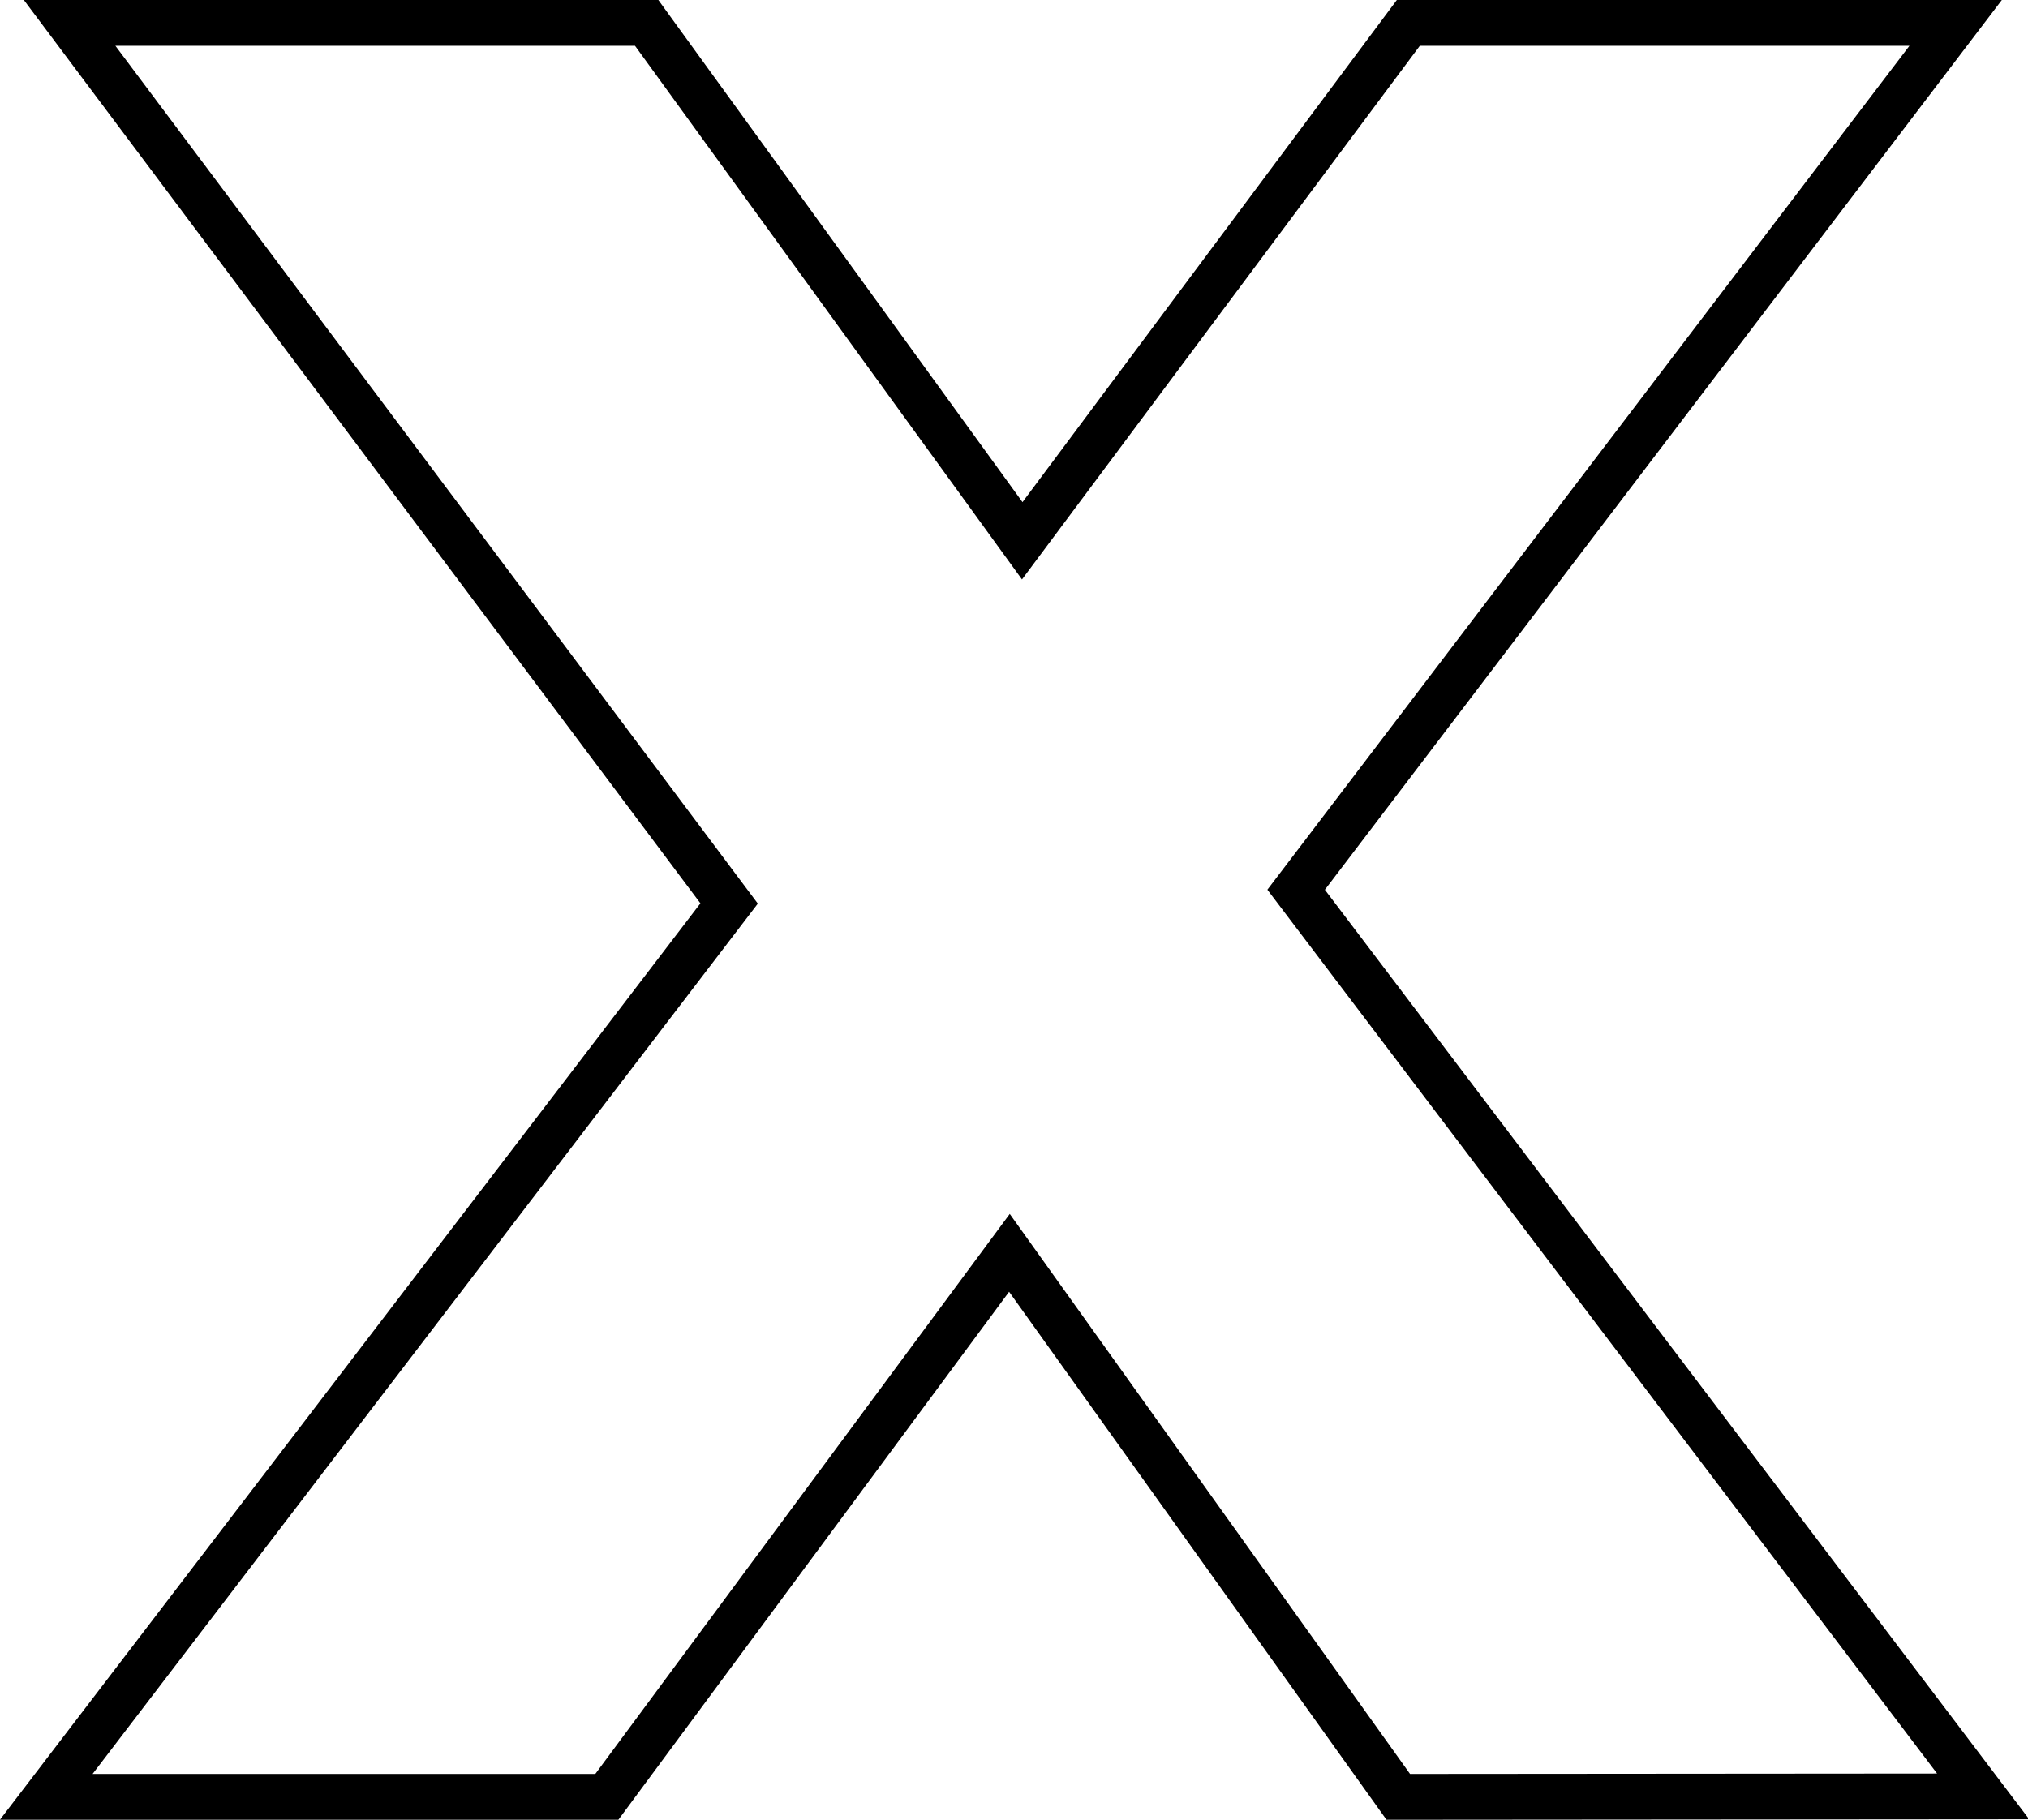
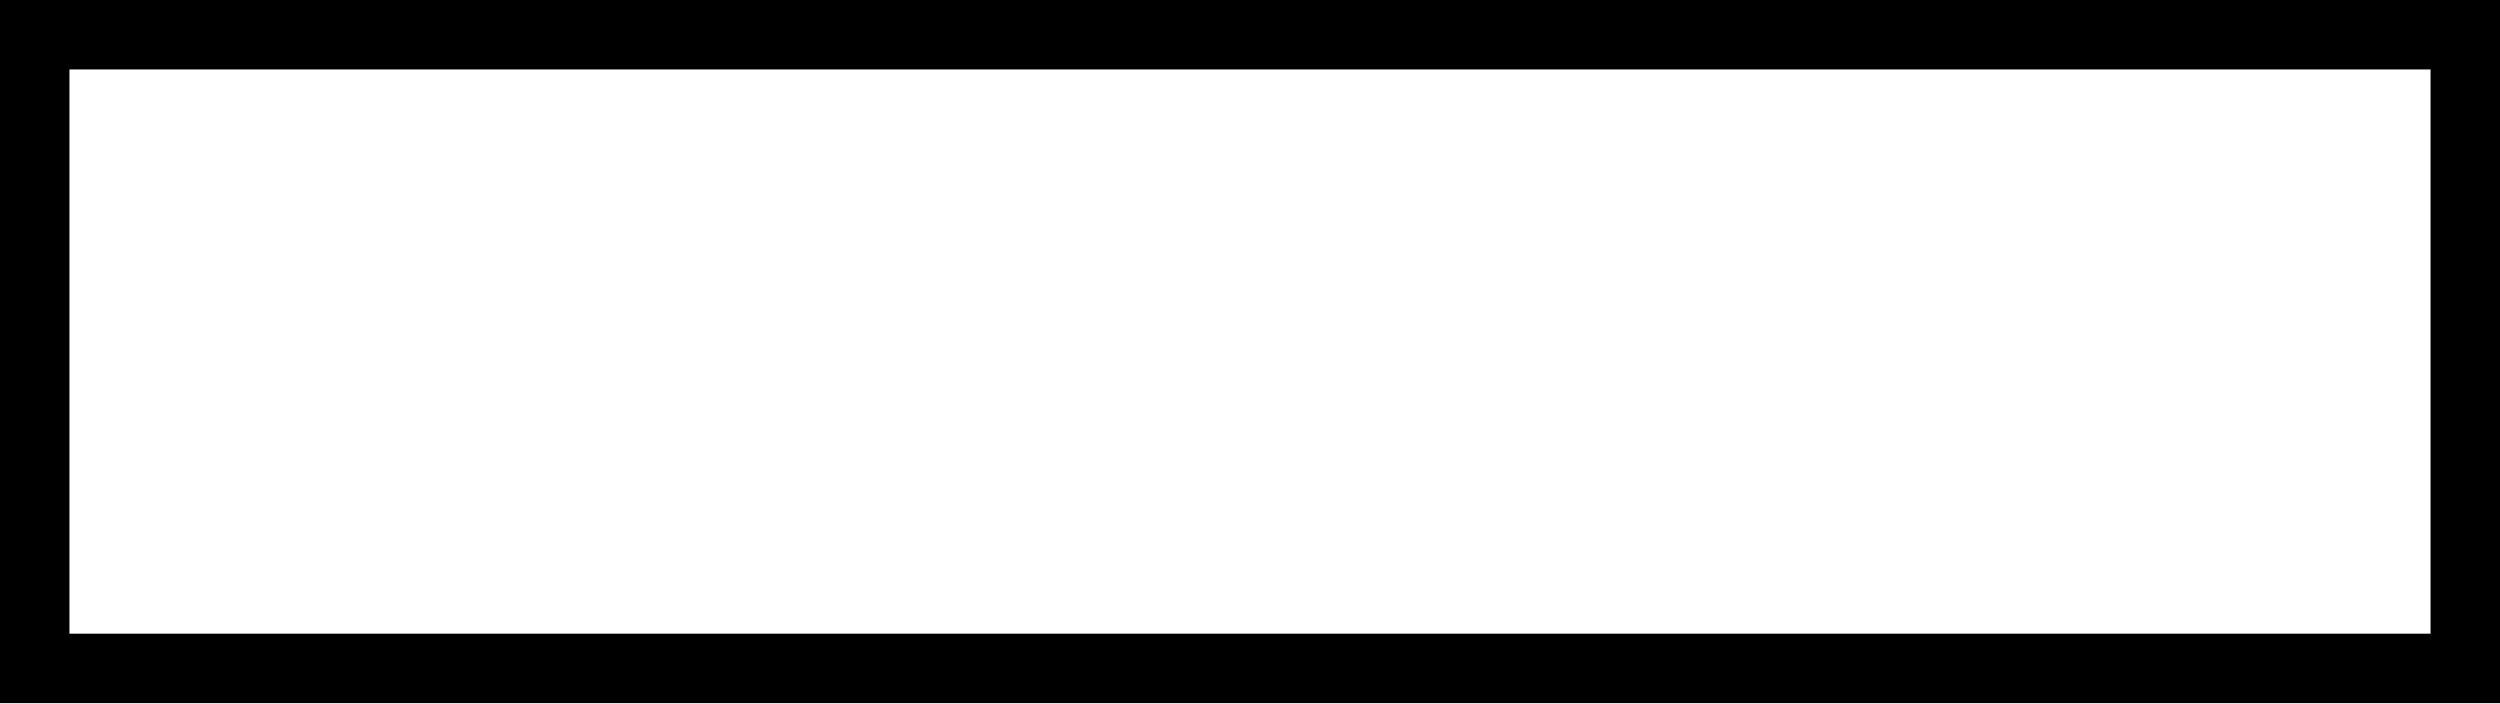
- <svg xmlns="http://www.w3.org/2000/svg" id="Lager_1" data-name="Lager 1" viewBox="0 0 44.28 39.74">
-   <defs>
-     <style>.cls-1{fill:none;stroke:#000;stroke-miterlimit:10;}</style>
-   </defs>
-   <path class="cls-1" d="M300.69,255.81l-8.49-11.88-8.79,11.88H271.17l14.91-19.51-14.4-19.23h12.6l8.2,11.31,8.43-11.31h11.95L298.46,236l15,19.8Z" transform="translate(-270.16 -216.57)" />
+ <svg xmlns="http://www.w3.org/2000/svg" id="Lager_1" data-name="Lager 1" viewBox="0 0 144 40.5">
+   <path d="M205,585.25v32.5H69v-32.5H205m4-4H65v40.5H209v-40.5Z" transform="translate(-65 -581.25)" />
</svg>
